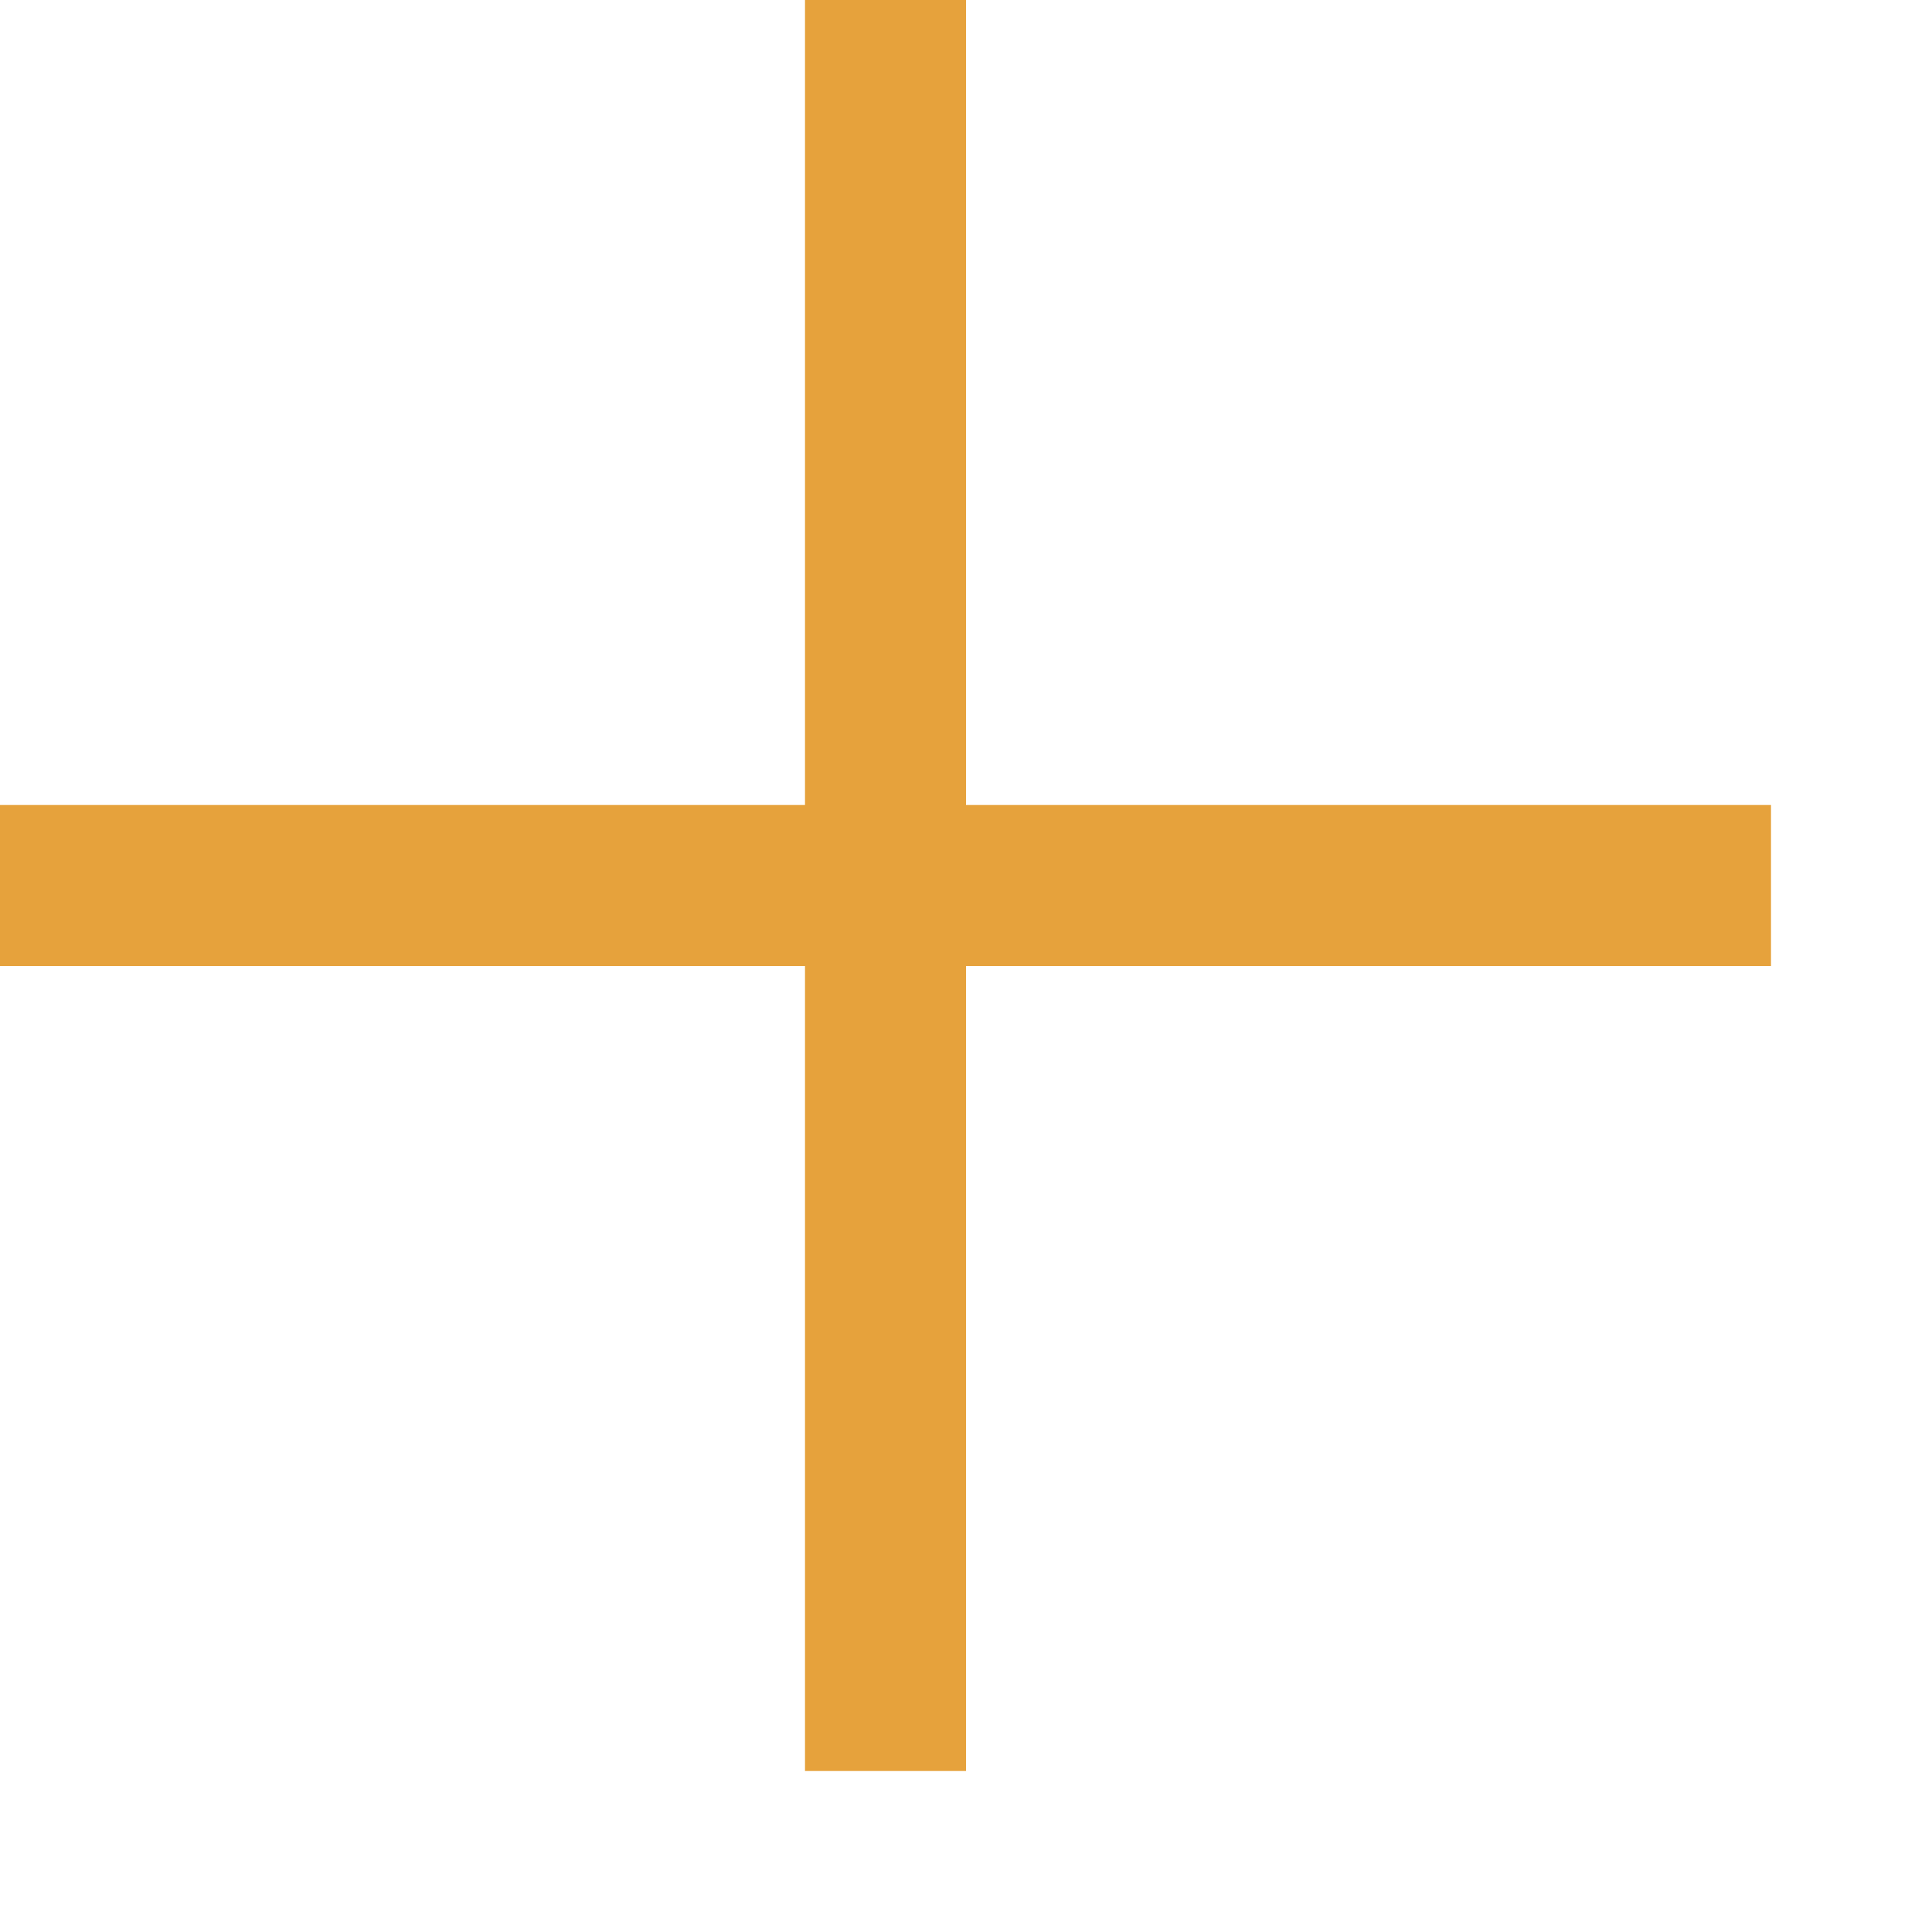
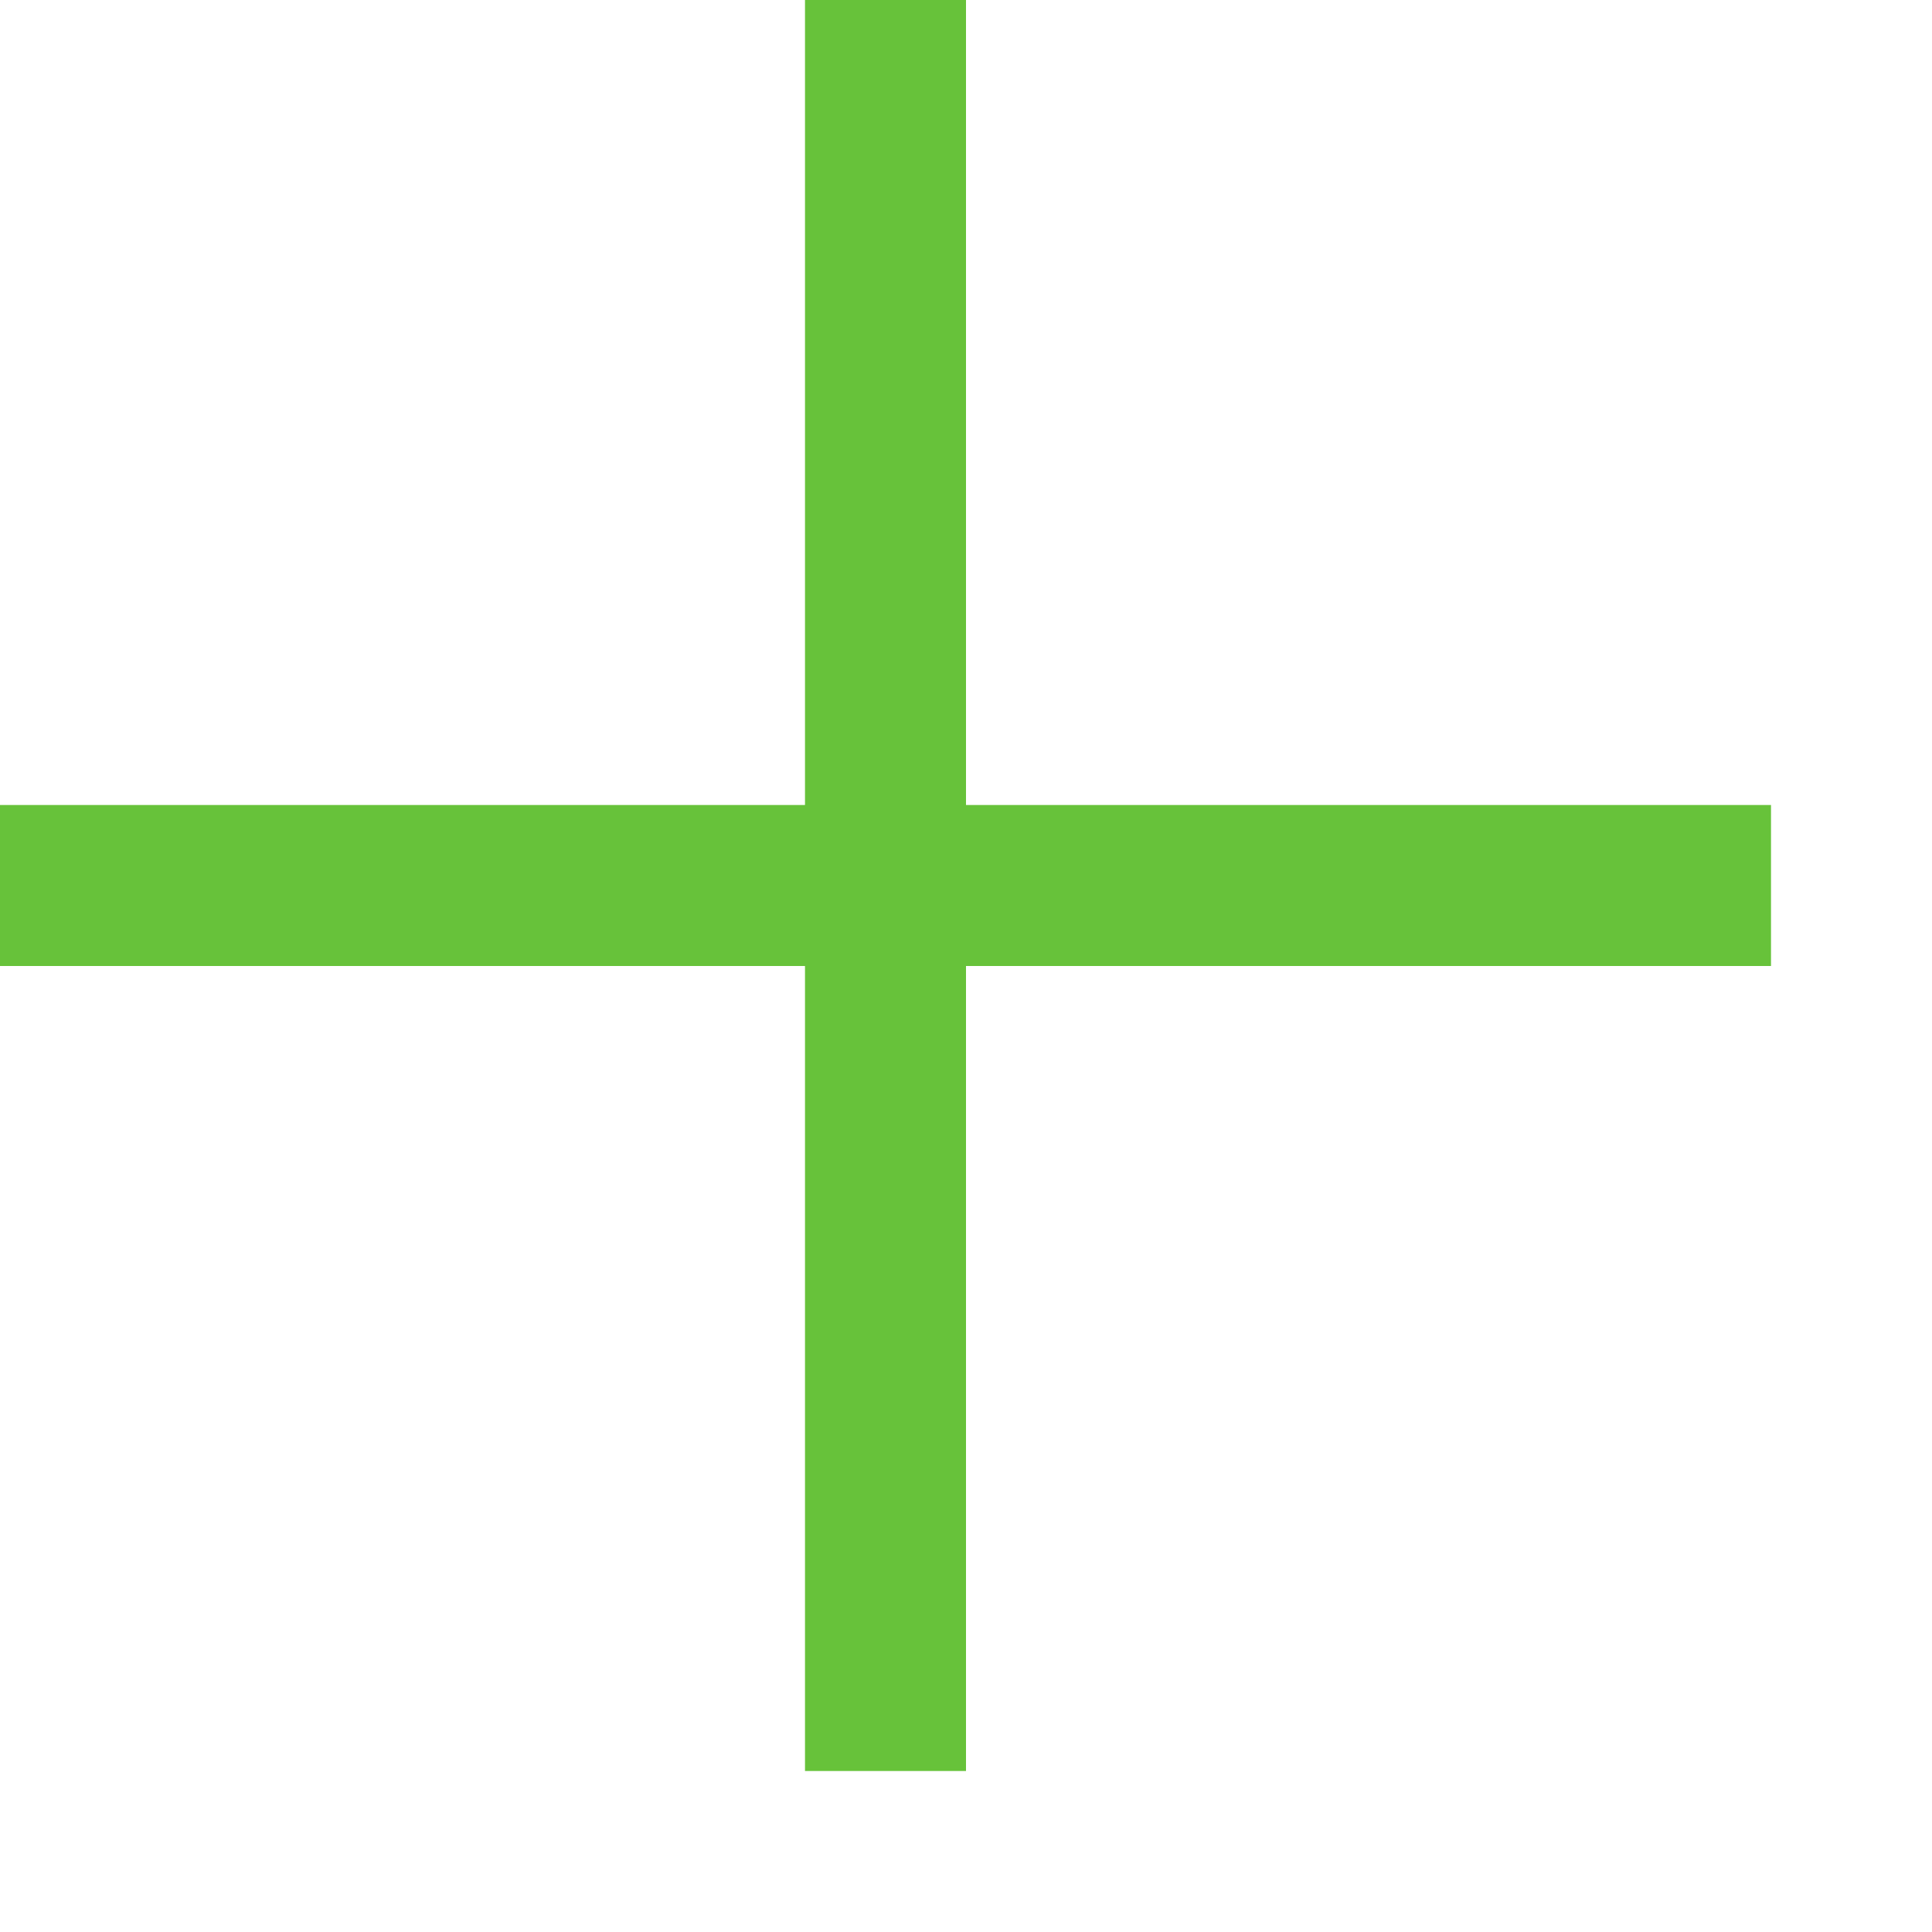
<svg xmlns="http://www.w3.org/2000/svg" version="1.1" width="12px" height="12px">
-   <g transform="matrix(1 0 0 1 -381 -295 )">
-     <path d="M 0 5.5  L 11 5.5  M 5.5 0  L 5.5 11  " stroke-width="1" stroke="#e6a23c" fill="none" transform="matrix(1 0 0 1 381 295 )" />
+   <g transform="matrix(1 0 0 1 -200 -295 )">
+     <path d="M 0 5.5  L 11 5.5  M 5.5 0  L 5.5 11  " stroke-width="1" stroke="#67c23a" fill="none" transform="matrix(1 0 0 1 200 295 )" />
  </g>
</svg>
